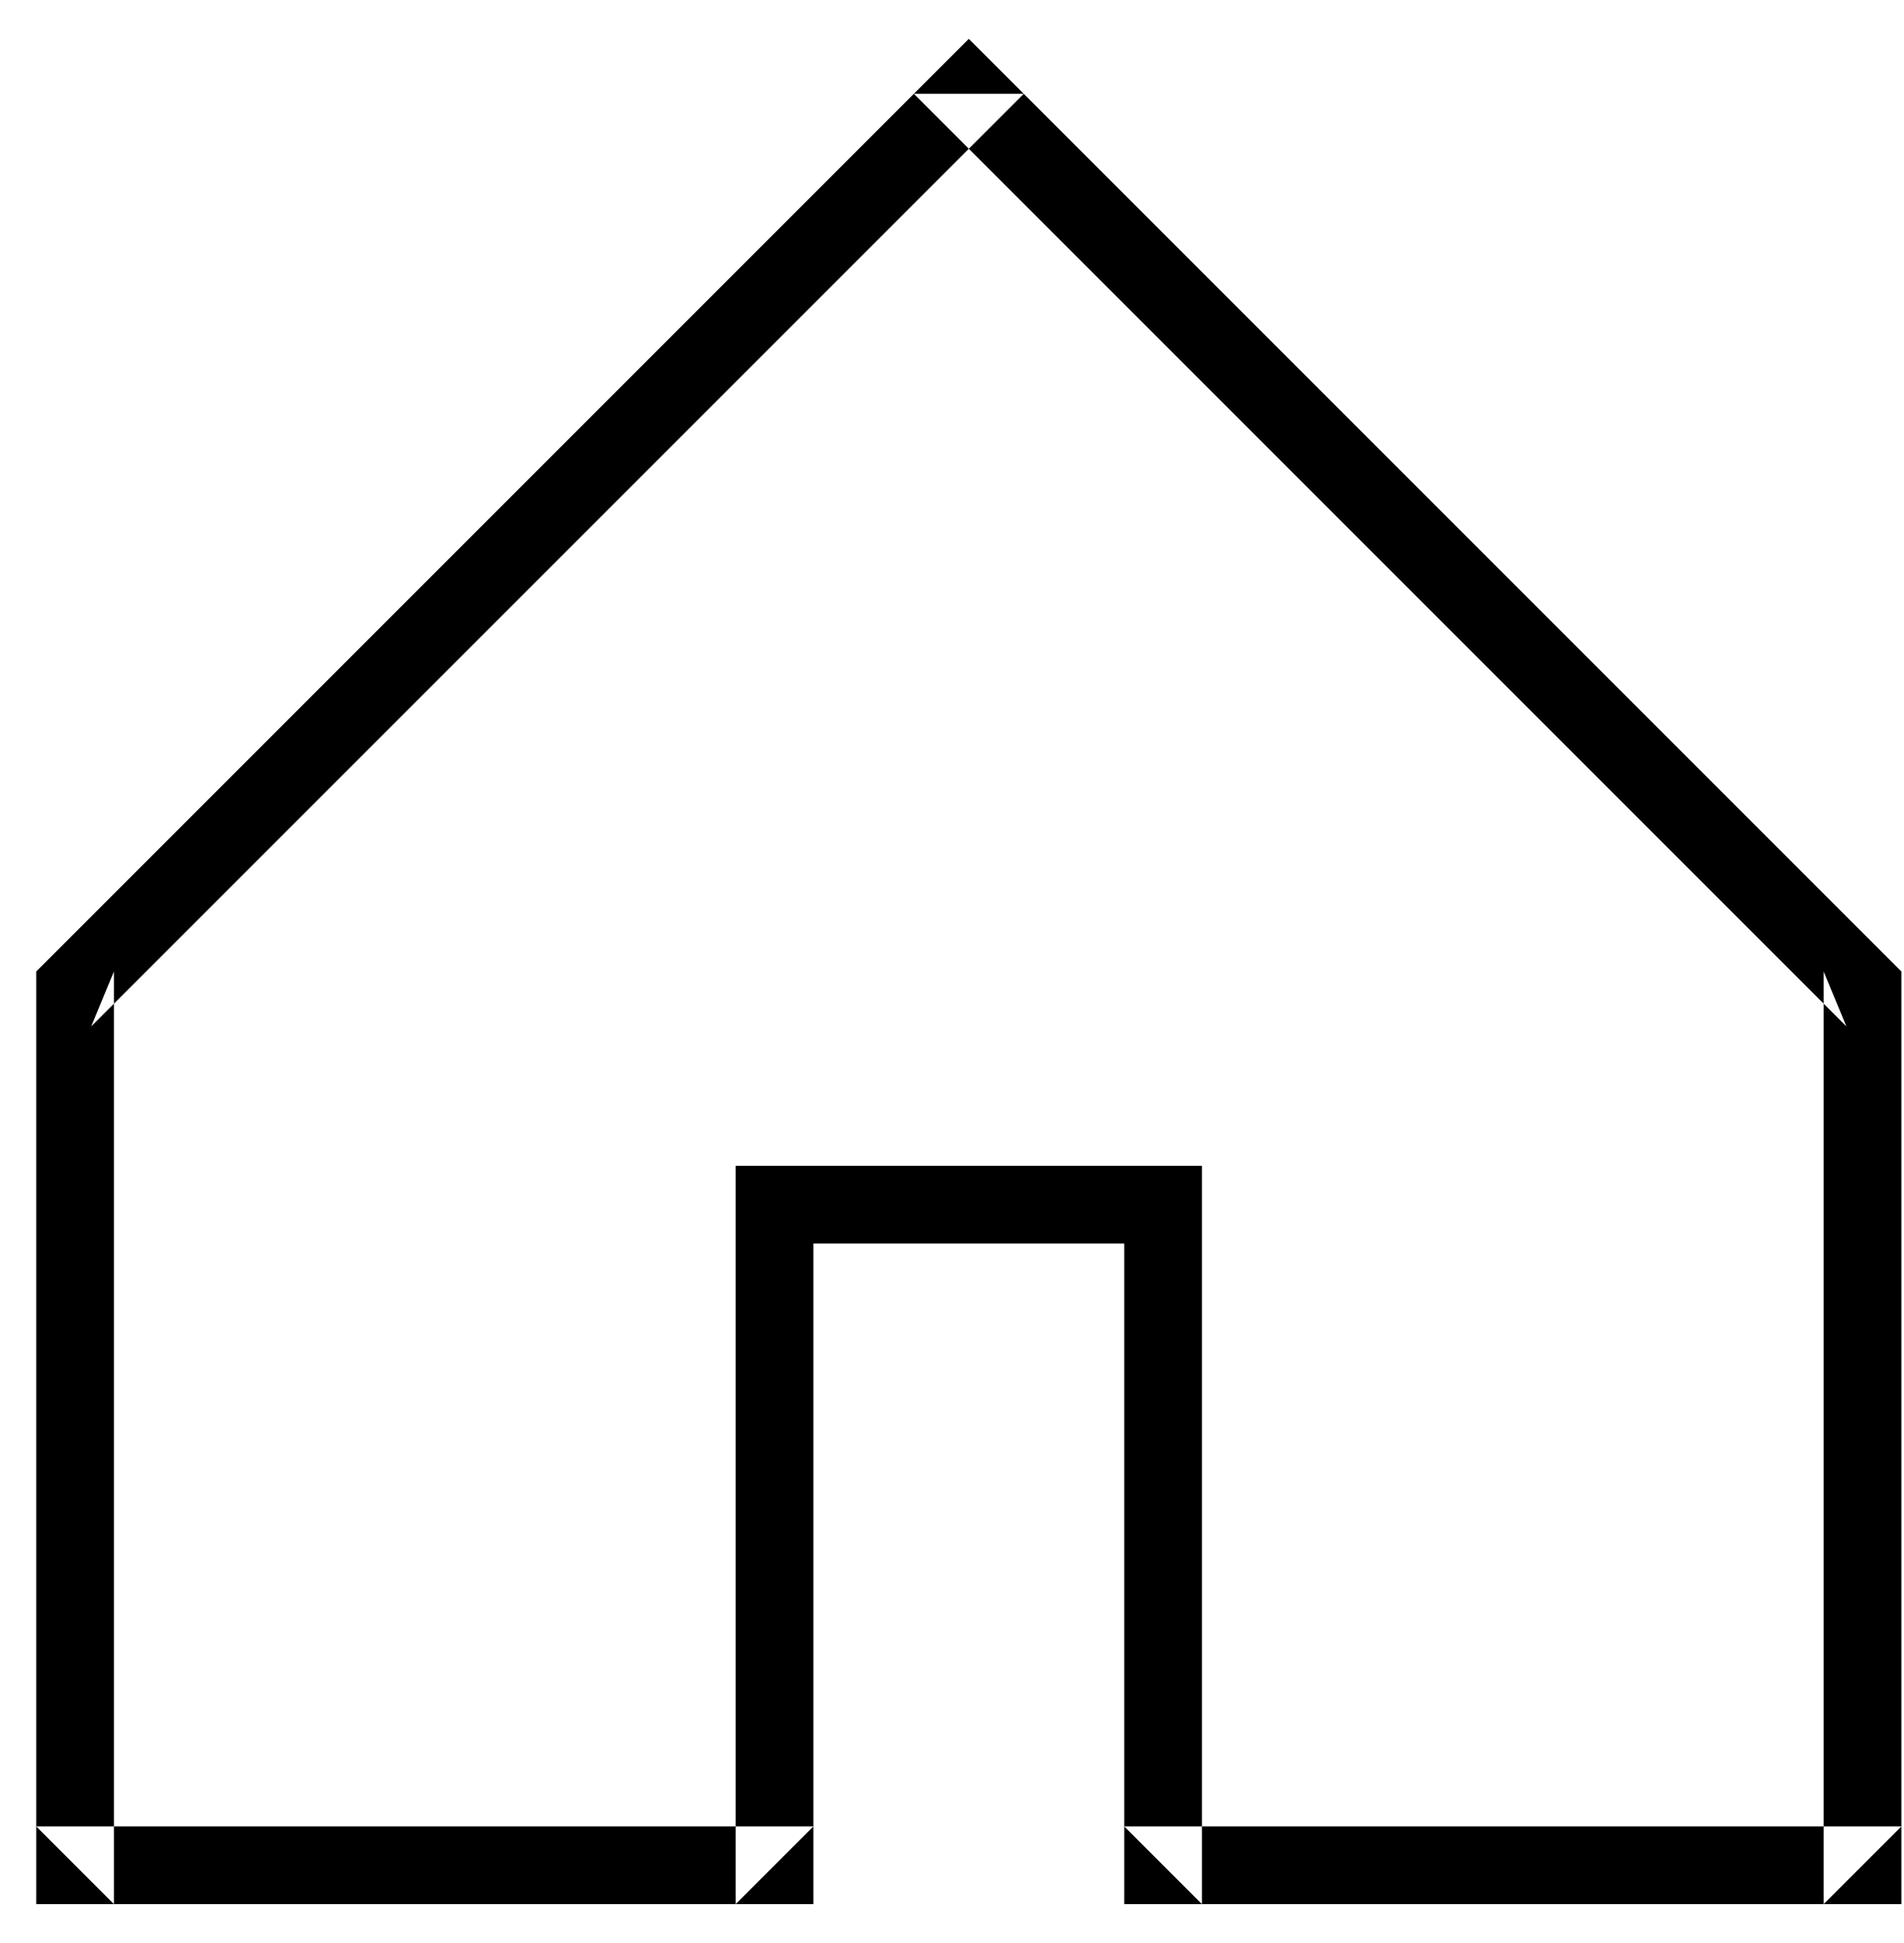
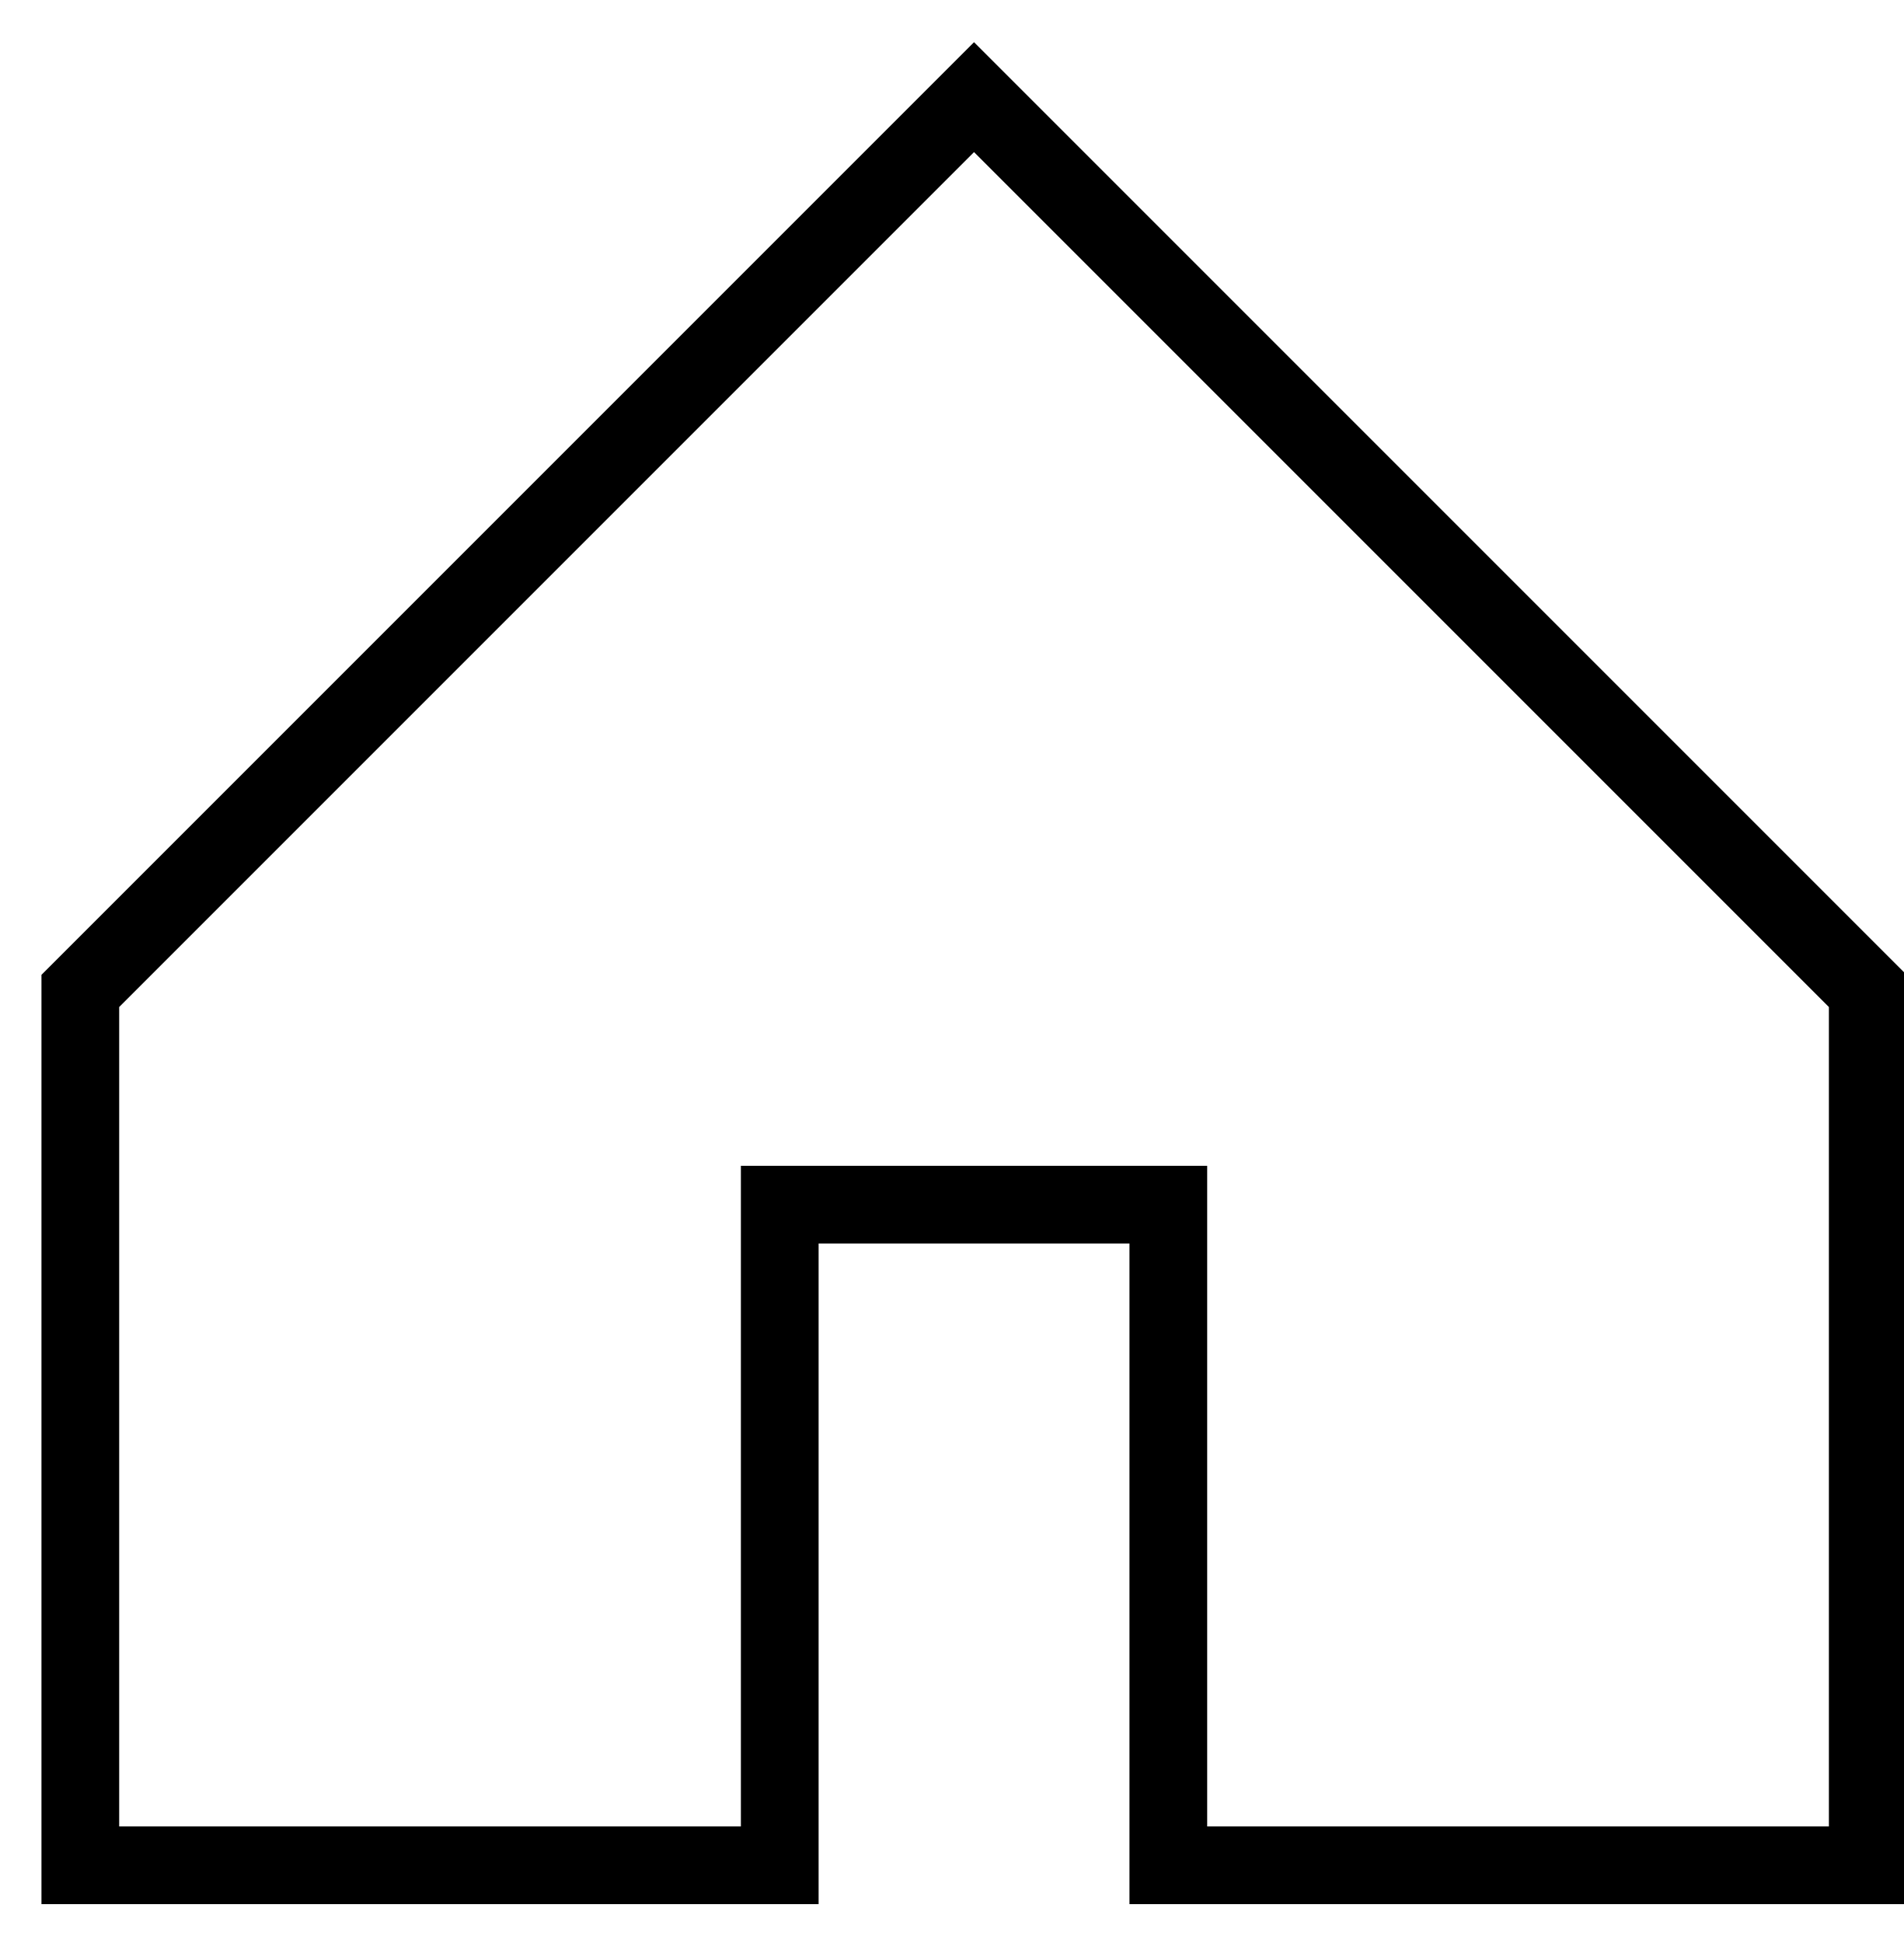
<svg xmlns="http://www.w3.org/2000/svg" width="49px" height="50px" viewBox="0 0 49 50" version="1.1">
  <defs />
  <g id="Page-1" stroke="none" stroke-width="1" fill="none" fill-rule="evenodd">
-     <g id="home" transform="translate(0.932504, 1)" fill="#000000">
-       <path d="M1.414,25.414 L2,24 L2,48 L0,46 L20,46 L18,48 L18,31 L18,29 L20,29 L28,29 L30,29 L30,31 L30,48 L28,46 L48,46 L46,48 L46,24 L46.586,25.414 L22.586,1.414 L25.414,1.414 L1.414,25.414 Z M24,0 L48,24 L48,48 L28,48 L28,31 L20,31 L20,48 L0,48 L0,24 L24,0 Z" id="Rectangle-92" />
+     <g id="home" transform="translate(1, 1)" stroke-width="2" stroke="#000000">
+       <polygon id="Path-16" points="1.067 47 19.067 47 19.067 30 29.067 30 29.067 47 47.067 47 47.067 24.5 24.067 1.5 1.067 24.5" />
    </g>
  </g>
</svg>
